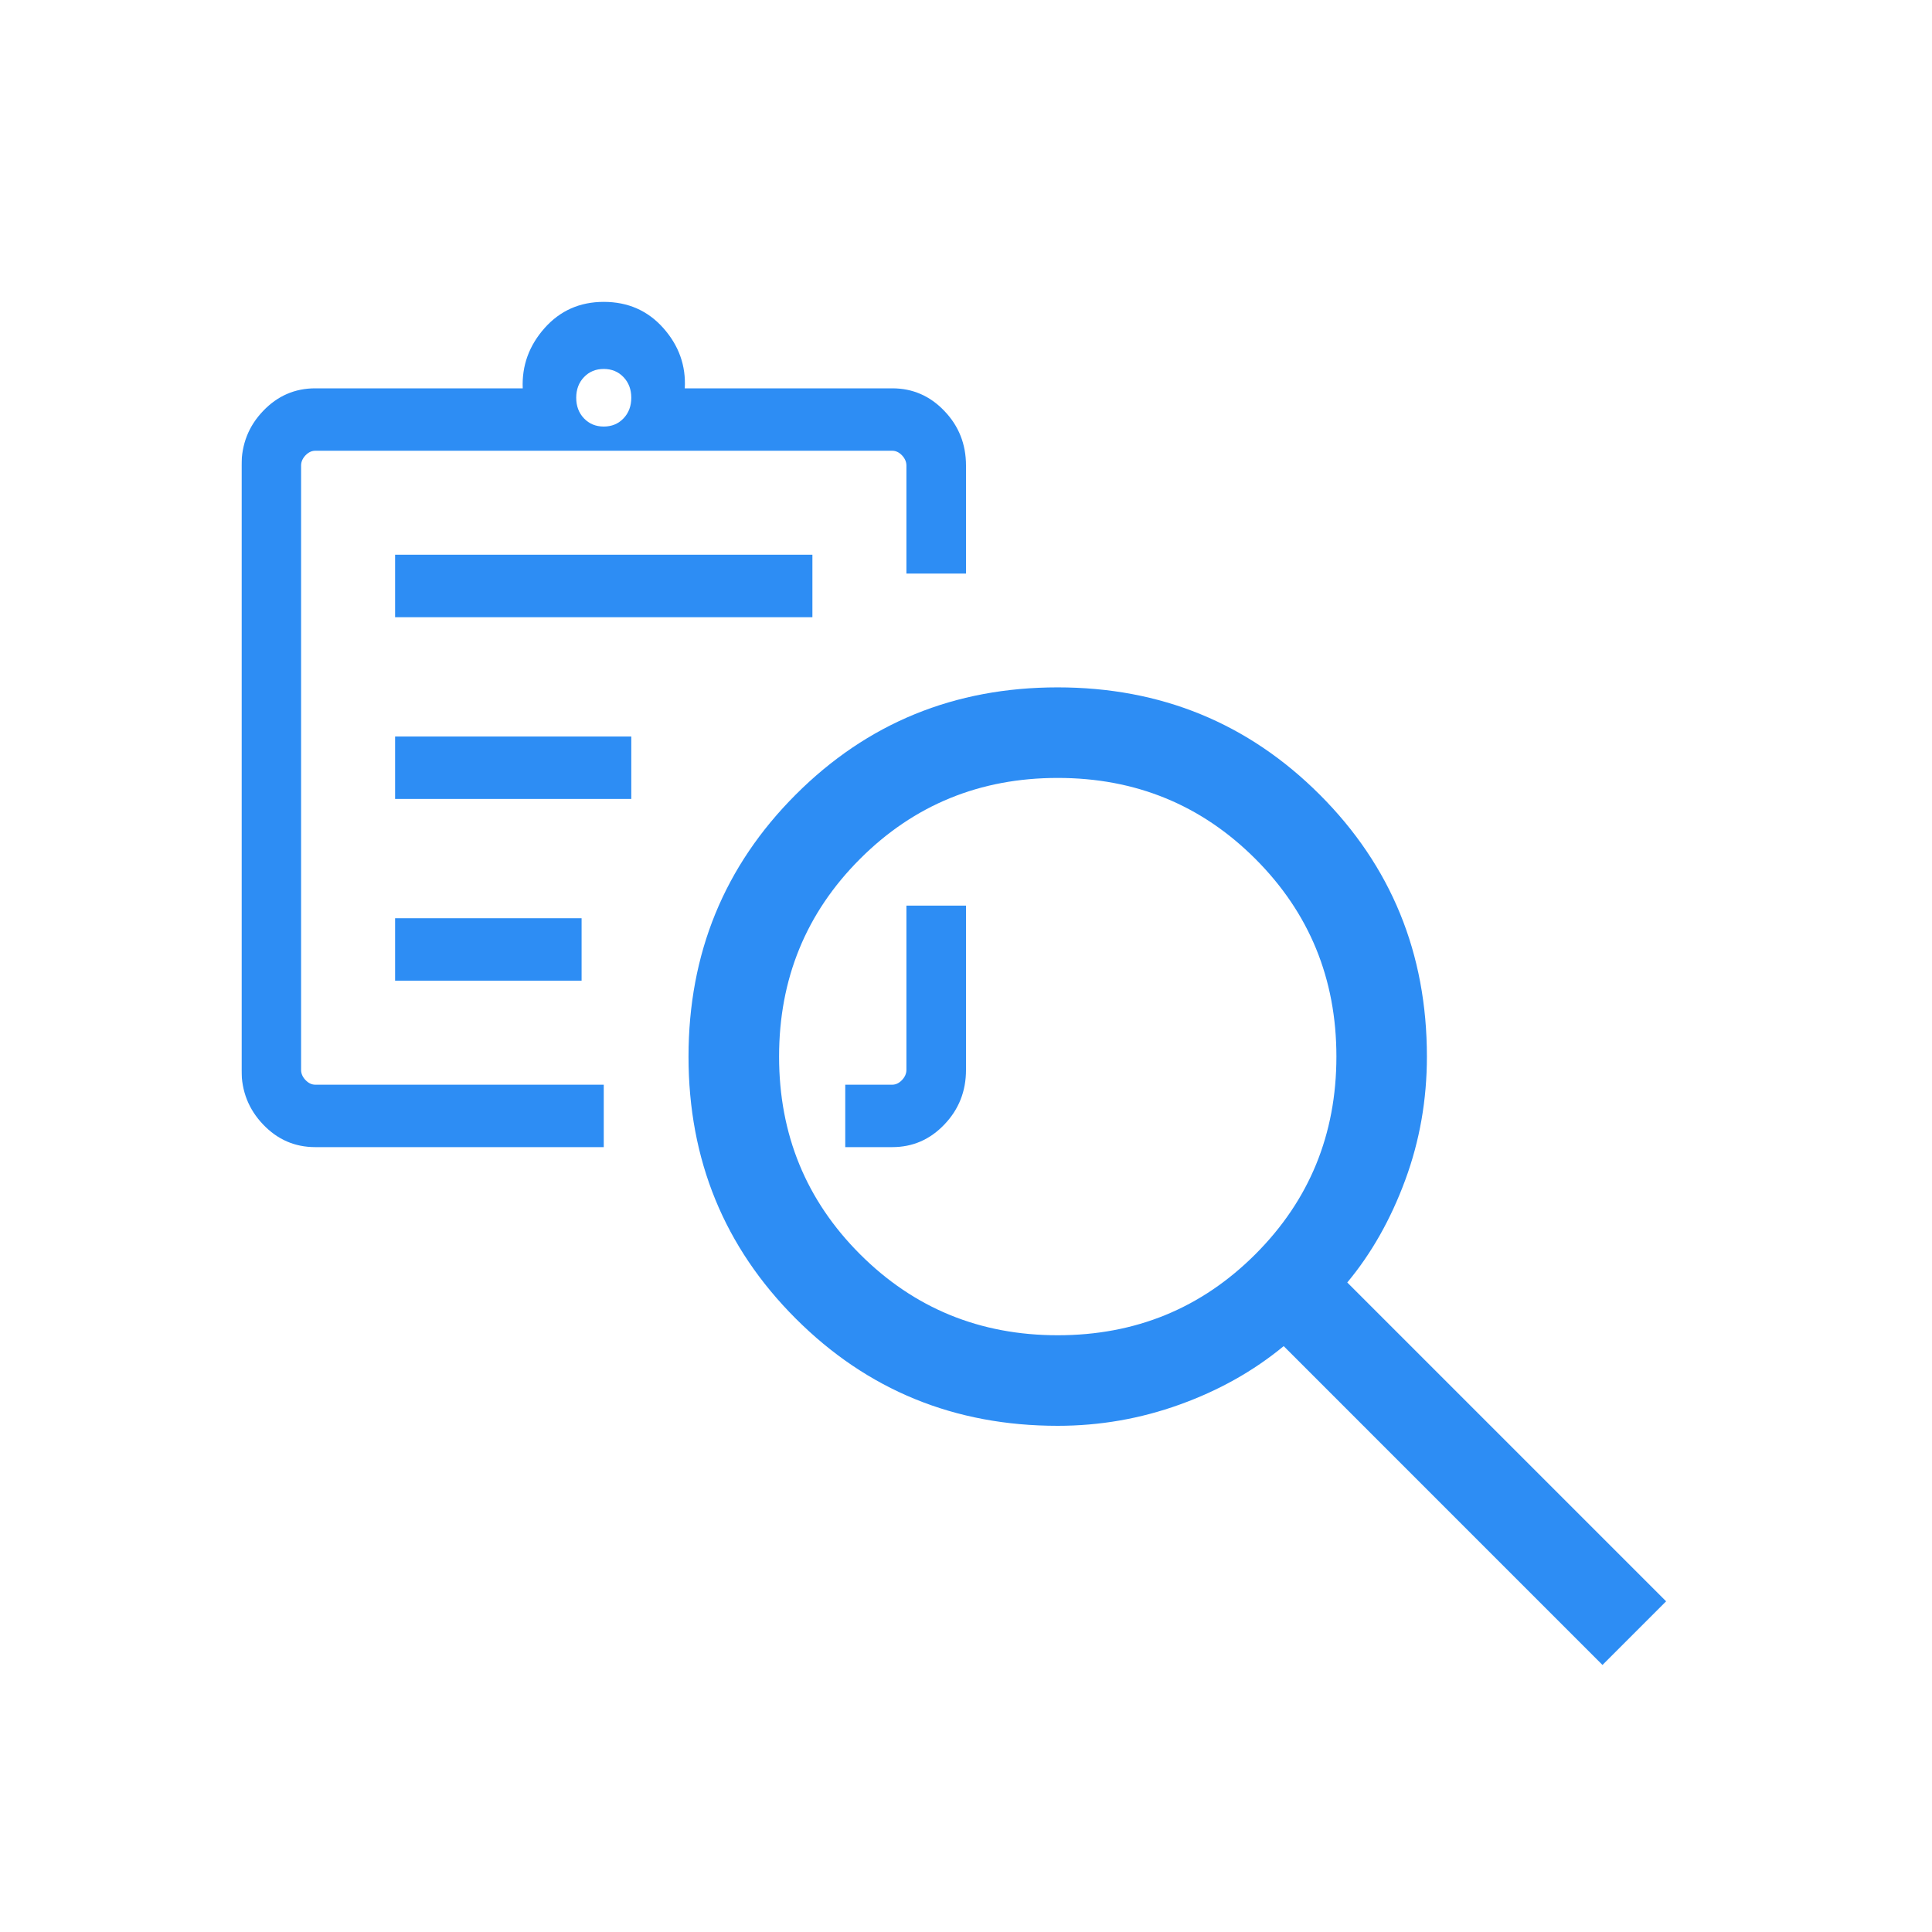
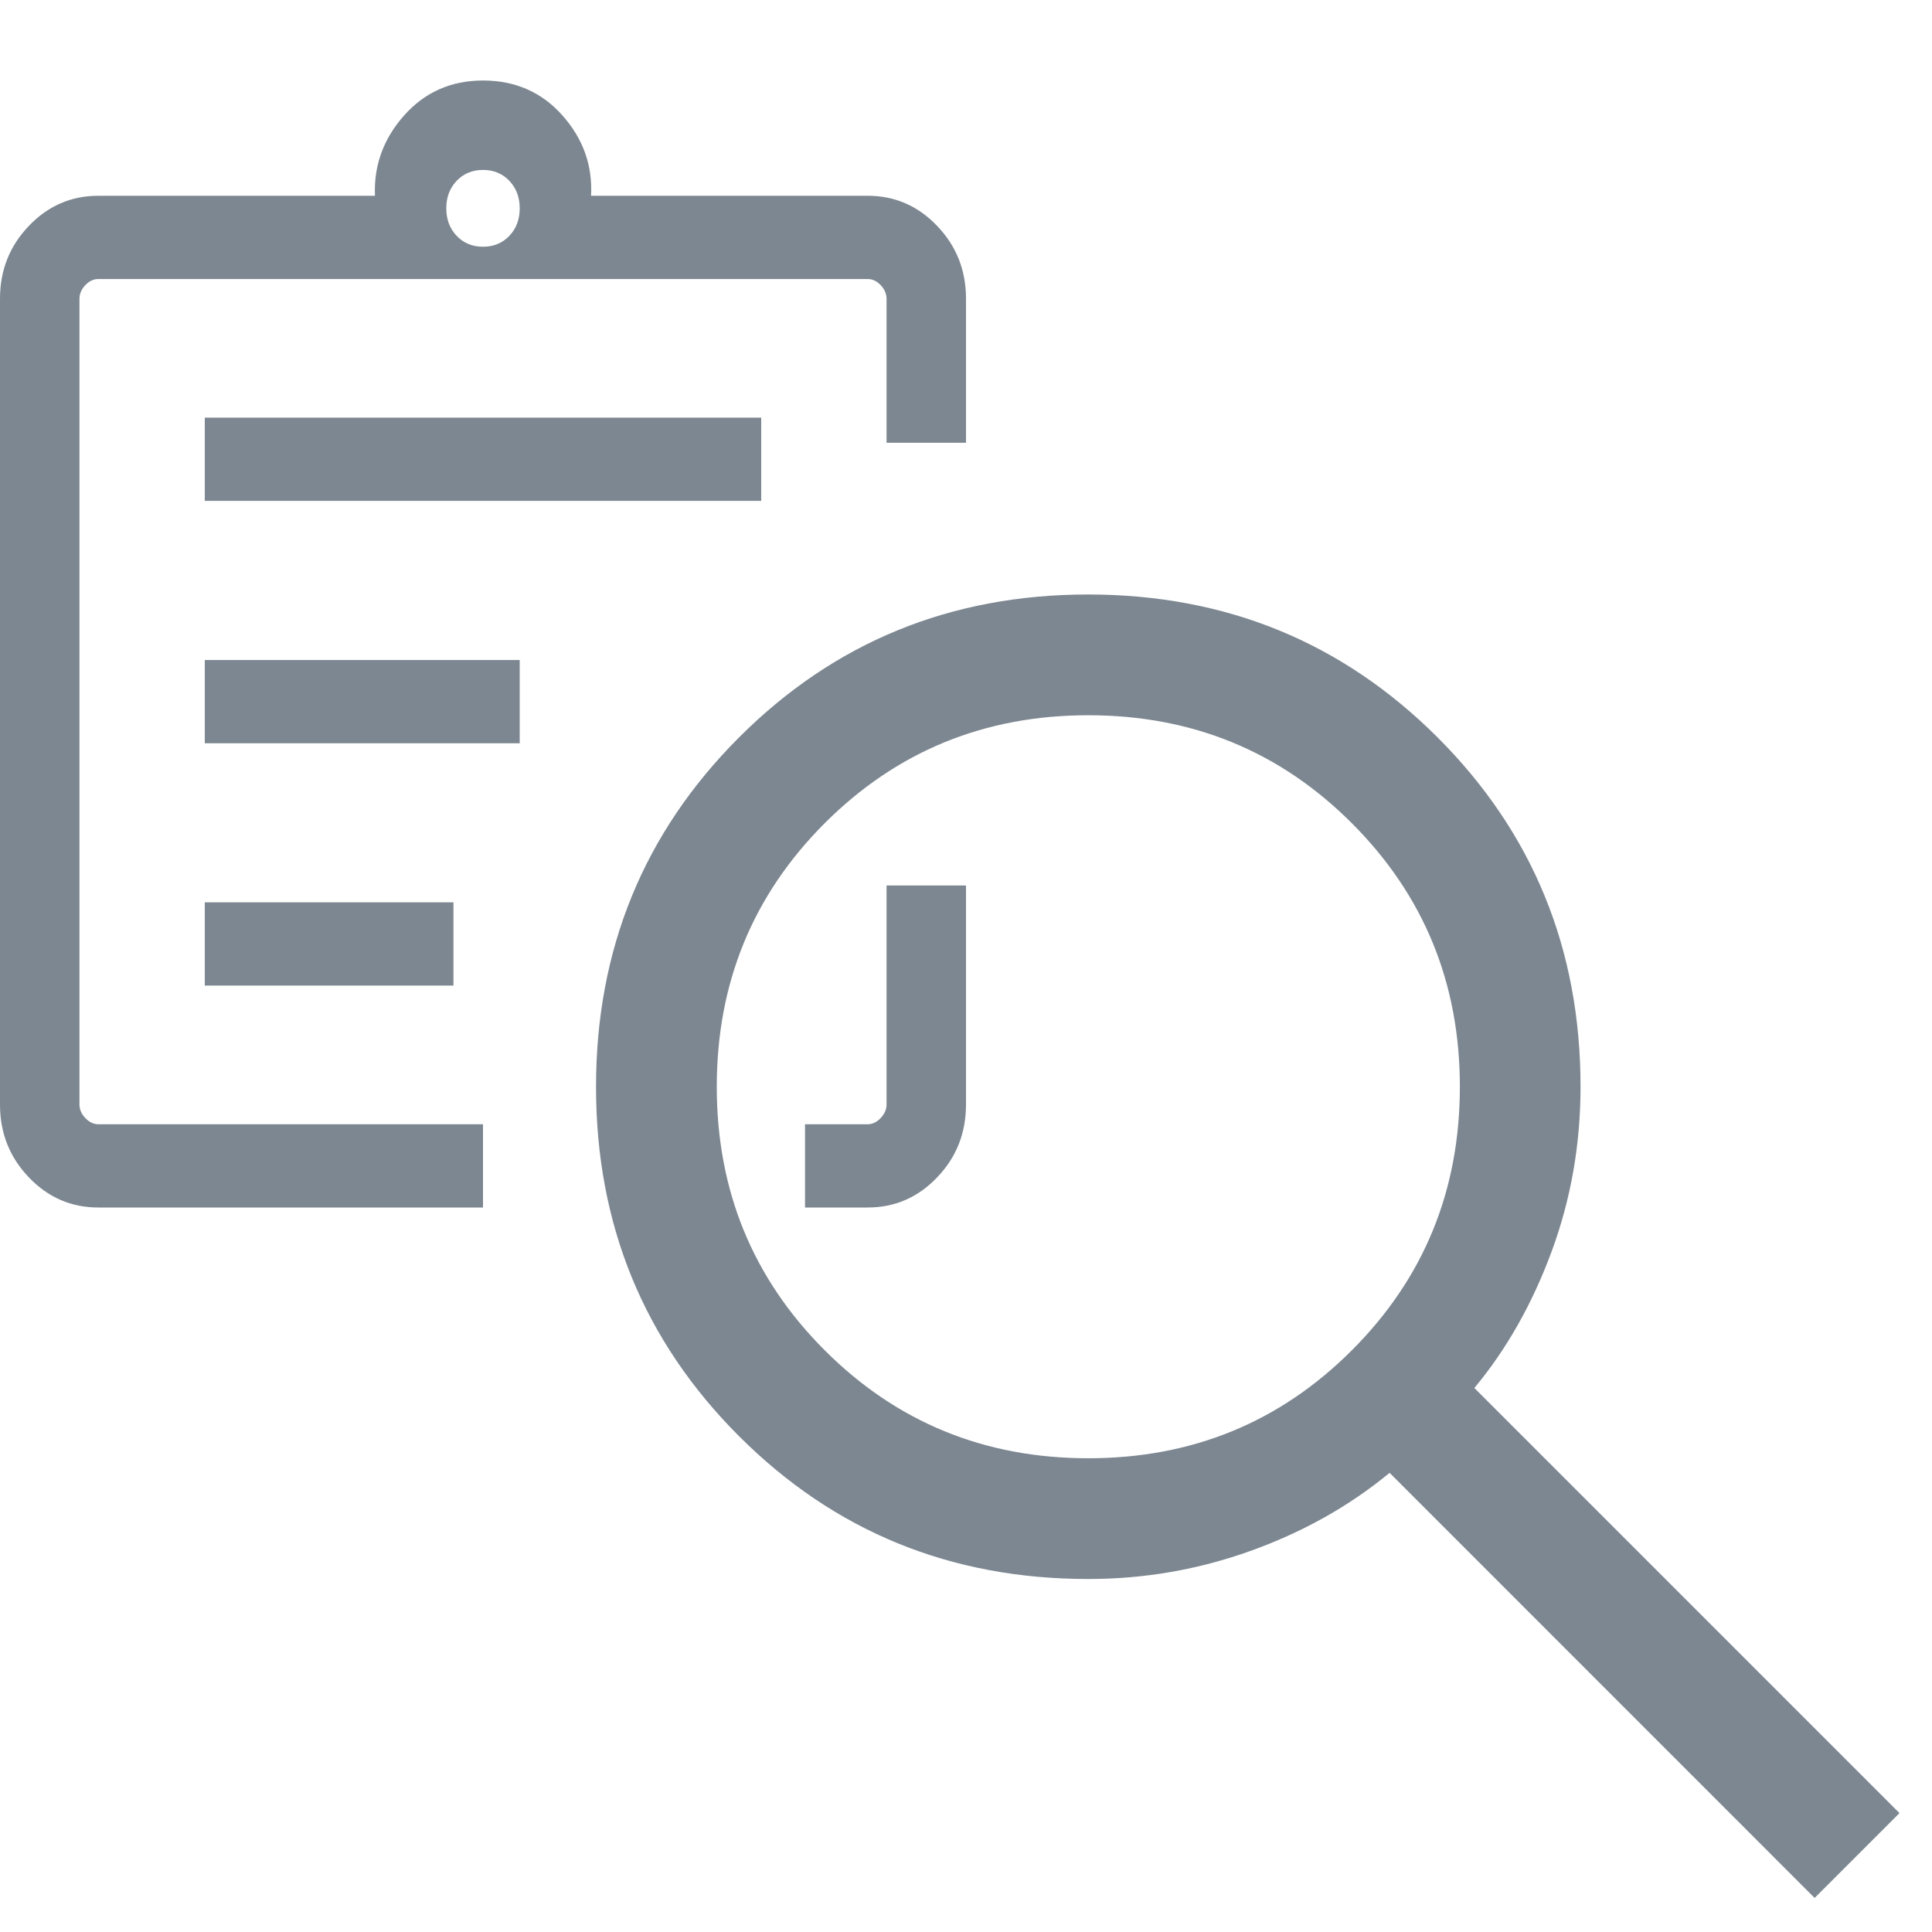
- <svg xmlns="http://www.w3.org/2000/svg" width="32" height="32" viewBox="0 0 32 32" fill="none">
-   <mask id="mask0_1_1533" style="mask-type:alpha" maskUnits="userSpaceOnUse" x="4" y="4" width="24" height="24">
-     <rect x="4" y="4" width="24" height="24" fill="#D9D9D9" />
+ <svg xmlns="http://www.w3.org/2000/svg" width="24" height="24" viewBox="0 0 24 24" fill="none">
+   <mask id="mask0_1_2119" style="mask-type:alpha" maskUnits="userSpaceOnUse" x="0" y="0" width="24" height="24">
+     <rect width="24" height="24" fill="#D9D9D9" />
  </mask>
-   <g mask="url(#mask0_1_1533)">
-     <path d="M26.542 27.577L21.262 22.296C20.762 22.709 20.186 23.032 19.537 23.265C18.887 23.499 18.214 23.616 17.519 23.616C15.81 23.616 14.364 23.024 13.18 21.84C11.996 20.657 11.404 19.21 11.404 17.502C11.404 15.793 11.996 14.346 13.179 13.162C14.363 11.977 15.809 11.385 17.518 11.385C19.226 11.385 20.673 11.977 21.858 13.161C23.042 14.344 23.634 15.791 23.634 17.5C23.634 18.214 23.515 18.896 23.275 19.546C23.035 20.196 22.715 20.762 22.315 21.242L27.596 26.523L26.542 27.577ZM17.519 22.116C18.808 22.116 19.899 21.668 20.793 20.774C21.687 19.88 22.135 18.789 22.135 17.5C22.135 16.212 21.687 15.12 20.793 14.226C19.899 13.332 18.808 12.885 17.519 12.885C16.231 12.885 15.139 13.332 14.245 14.226C13.351 15.12 12.904 16.212 12.904 17.5C12.904 18.789 13.351 19.88 14.245 20.774C15.139 21.668 16.231 22.116 17.519 22.116Z" fill="#2D8DF4" />
-     <path fill-rule="evenodd" clip-rule="evenodd" d="M5.221 19C4.884 19 4.596 18.875 4.358 18.625C4.119 18.375 4 18.074 4 17.721V7.711C4 7.358 4.119 7.056 4.358 6.807C4.596 6.557 4.884 6.432 5.221 6.432H8.658C8.642 6.057 8.763 5.724 9.02 5.434C9.277 5.145 9.604 5 10 5C10.401 5 10.73 5.145 10.987 5.434C11.244 5.724 11.363 6.057 11.342 6.432H14.779C15.116 6.432 15.404 6.557 15.642 6.807C15.881 7.056 16 7.358 16 7.711V9.5H15.013V7.711C15.013 7.649 14.988 7.593 14.94 7.542C14.891 7.491 14.837 7.466 14.779 7.466H5.221C5.163 7.466 5.109 7.491 5.06 7.542C5.012 7.593 4.987 7.649 4.987 7.711V17.721C4.987 17.782 5.012 17.838 5.06 17.889C5.109 17.94 5.163 17.966 5.221 17.966H10V19H5.221ZM10 7.065C10.132 7.065 10.241 7.02 10.327 6.93C10.413 6.84 10.456 6.726 10.456 6.588C10.456 6.45 10.413 6.336 10.327 6.246C10.241 6.156 10.132 6.111 10 6.111C9.868 6.111 9.759 6.156 9.673 6.246C9.587 6.336 9.544 6.45 9.544 6.588C9.544 6.726 9.587 6.84 9.673 6.93C9.759 7.02 9.868 7.065 10 7.065Z" fill="#2D8DF4" />
-     <path d="M14 19H14.779C15.116 19 15.404 18.875 15.642 18.625C15.881 18.375 16 18.074 16 17.721V15H15.013V17.721C15.013 17.782 14.988 17.838 14.94 17.889C14.891 17.94 14.837 17.966 14.779 17.966H14V19Z" fill="#2D8DF4" />
-     <path d="M6.544 16.243H9.633V15.209H6.544V16.243Z" fill="#2D8DF4" />
-     <path d="M6.544 13.233H10.456V12.199H6.544V13.233Z" fill="#2D8DF4" />
-     <path d="M6.544 10.223H13.456V9.188H6.544V10.223Z" fill="#2D8DF4" />
+   <g mask="url(#mask0_1_2119)">
+     <path d="M22.542 23.577L17.262 18.296C16.762 18.709 16.186 19.032 15.537 19.265C14.886 19.499 14.214 19.615 13.519 19.615C11.81 19.615 10.364 19.024 9.18 17.84C7.996 16.656 7.404 15.21 7.404 13.502C7.404 11.793 7.996 10.346 9.179 9.162C10.363 7.977 11.809 7.385 13.518 7.385C15.226 7.385 16.673 7.977 17.858 9.16C19.042 10.344 19.634 11.791 19.634 13.5C19.634 14.214 19.515 14.896 19.275 15.546C19.035 16.196 18.715 16.762 18.315 17.242L23.596 22.523L22.542 23.577ZM13.519 18.115C14.808 18.115 15.899 17.668 16.793 16.774C17.687 15.88 18.135 14.789 18.135 13.5C18.135 12.211 17.687 11.12 16.793 10.226C15.899 9.332 14.808 8.885 13.519 8.885C12.231 8.885 11.139 9.332 10.245 10.226C9.351 11.12 8.904 12.211 8.904 13.5C8.904 14.789 9.351 15.88 10.245 16.774C11.139 17.668 12.231 18.115 13.519 18.115Z" fill="#7D8791" />
+     <path fill-rule="evenodd" clip-rule="evenodd" d="M1.221 15C0.884 15 0.596 14.875 0.358 14.625C0.119 14.376 0 14.074 0 13.721V3.711C0 3.358 0.119 3.056 0.358 2.807C0.596 2.557 0.884 2.432 1.221 2.432H4.658C4.642 2.057 4.763 1.724 5.02 1.434C5.277 1.145 5.604 1 6 1C6.401 1 6.73 1.145 6.987 1.434C7.244 1.724 7.363 2.057 7.342 2.432H10.779C11.116 2.432 11.404 2.557 11.642 2.807C11.881 3.056 12 3.358 12 3.711V5.5H11.013V3.711C11.013 3.649 10.988 3.593 10.94 3.542C10.891 3.491 10.837 3.466 10.779 3.466H1.221C1.163 3.466 1.109 3.491 1.06 3.542C1.012 3.593 0.987 3.649 0.987 3.711V13.721C0.987 13.782 1.012 13.838 1.06 13.889C1.109 13.94 1.163 13.966 1.221 13.966H6V15H1.221ZM6 3.065C6.132 3.065 6.241 3.02 6.327 2.93C6.413 2.84 6.456 2.726 6.456 2.588C6.456 2.45 6.413 2.336 6.327 2.246C6.241 2.156 6.132 2.111 6 2.111C5.868 2.111 5.759 2.156 5.673 2.246C5.587 2.336 5.544 2.45 5.544 2.588C5.544 2.726 5.587 2.84 5.673 2.93C5.759 3.02 5.868 3.065 6 3.065Z" fill="#7D8791" />
+     <path d="M10 15H10.779C11.116 15 11.404 14.875 11.642 14.625C11.881 14.376 12 14.074 12 13.721V11H11.013V13.721C11.013 13.782 10.988 13.838 10.94 13.889C10.891 13.94 10.837 13.966 10.779 13.966H10V15Z" fill="#7D8791" />
+     <path d="M2.544 12.243H5.633V11.209H2.544V12.243Z" fill="#7D8791" />
+     <path d="M2.544 9.233H6.456V8.199H2.544V9.233Z" fill="#7D8791" />
+     <path d="M2.544 6.222H9.456V5.188H2.544V6.222Z" fill="#7D8791" />
  </g>
</svg>
